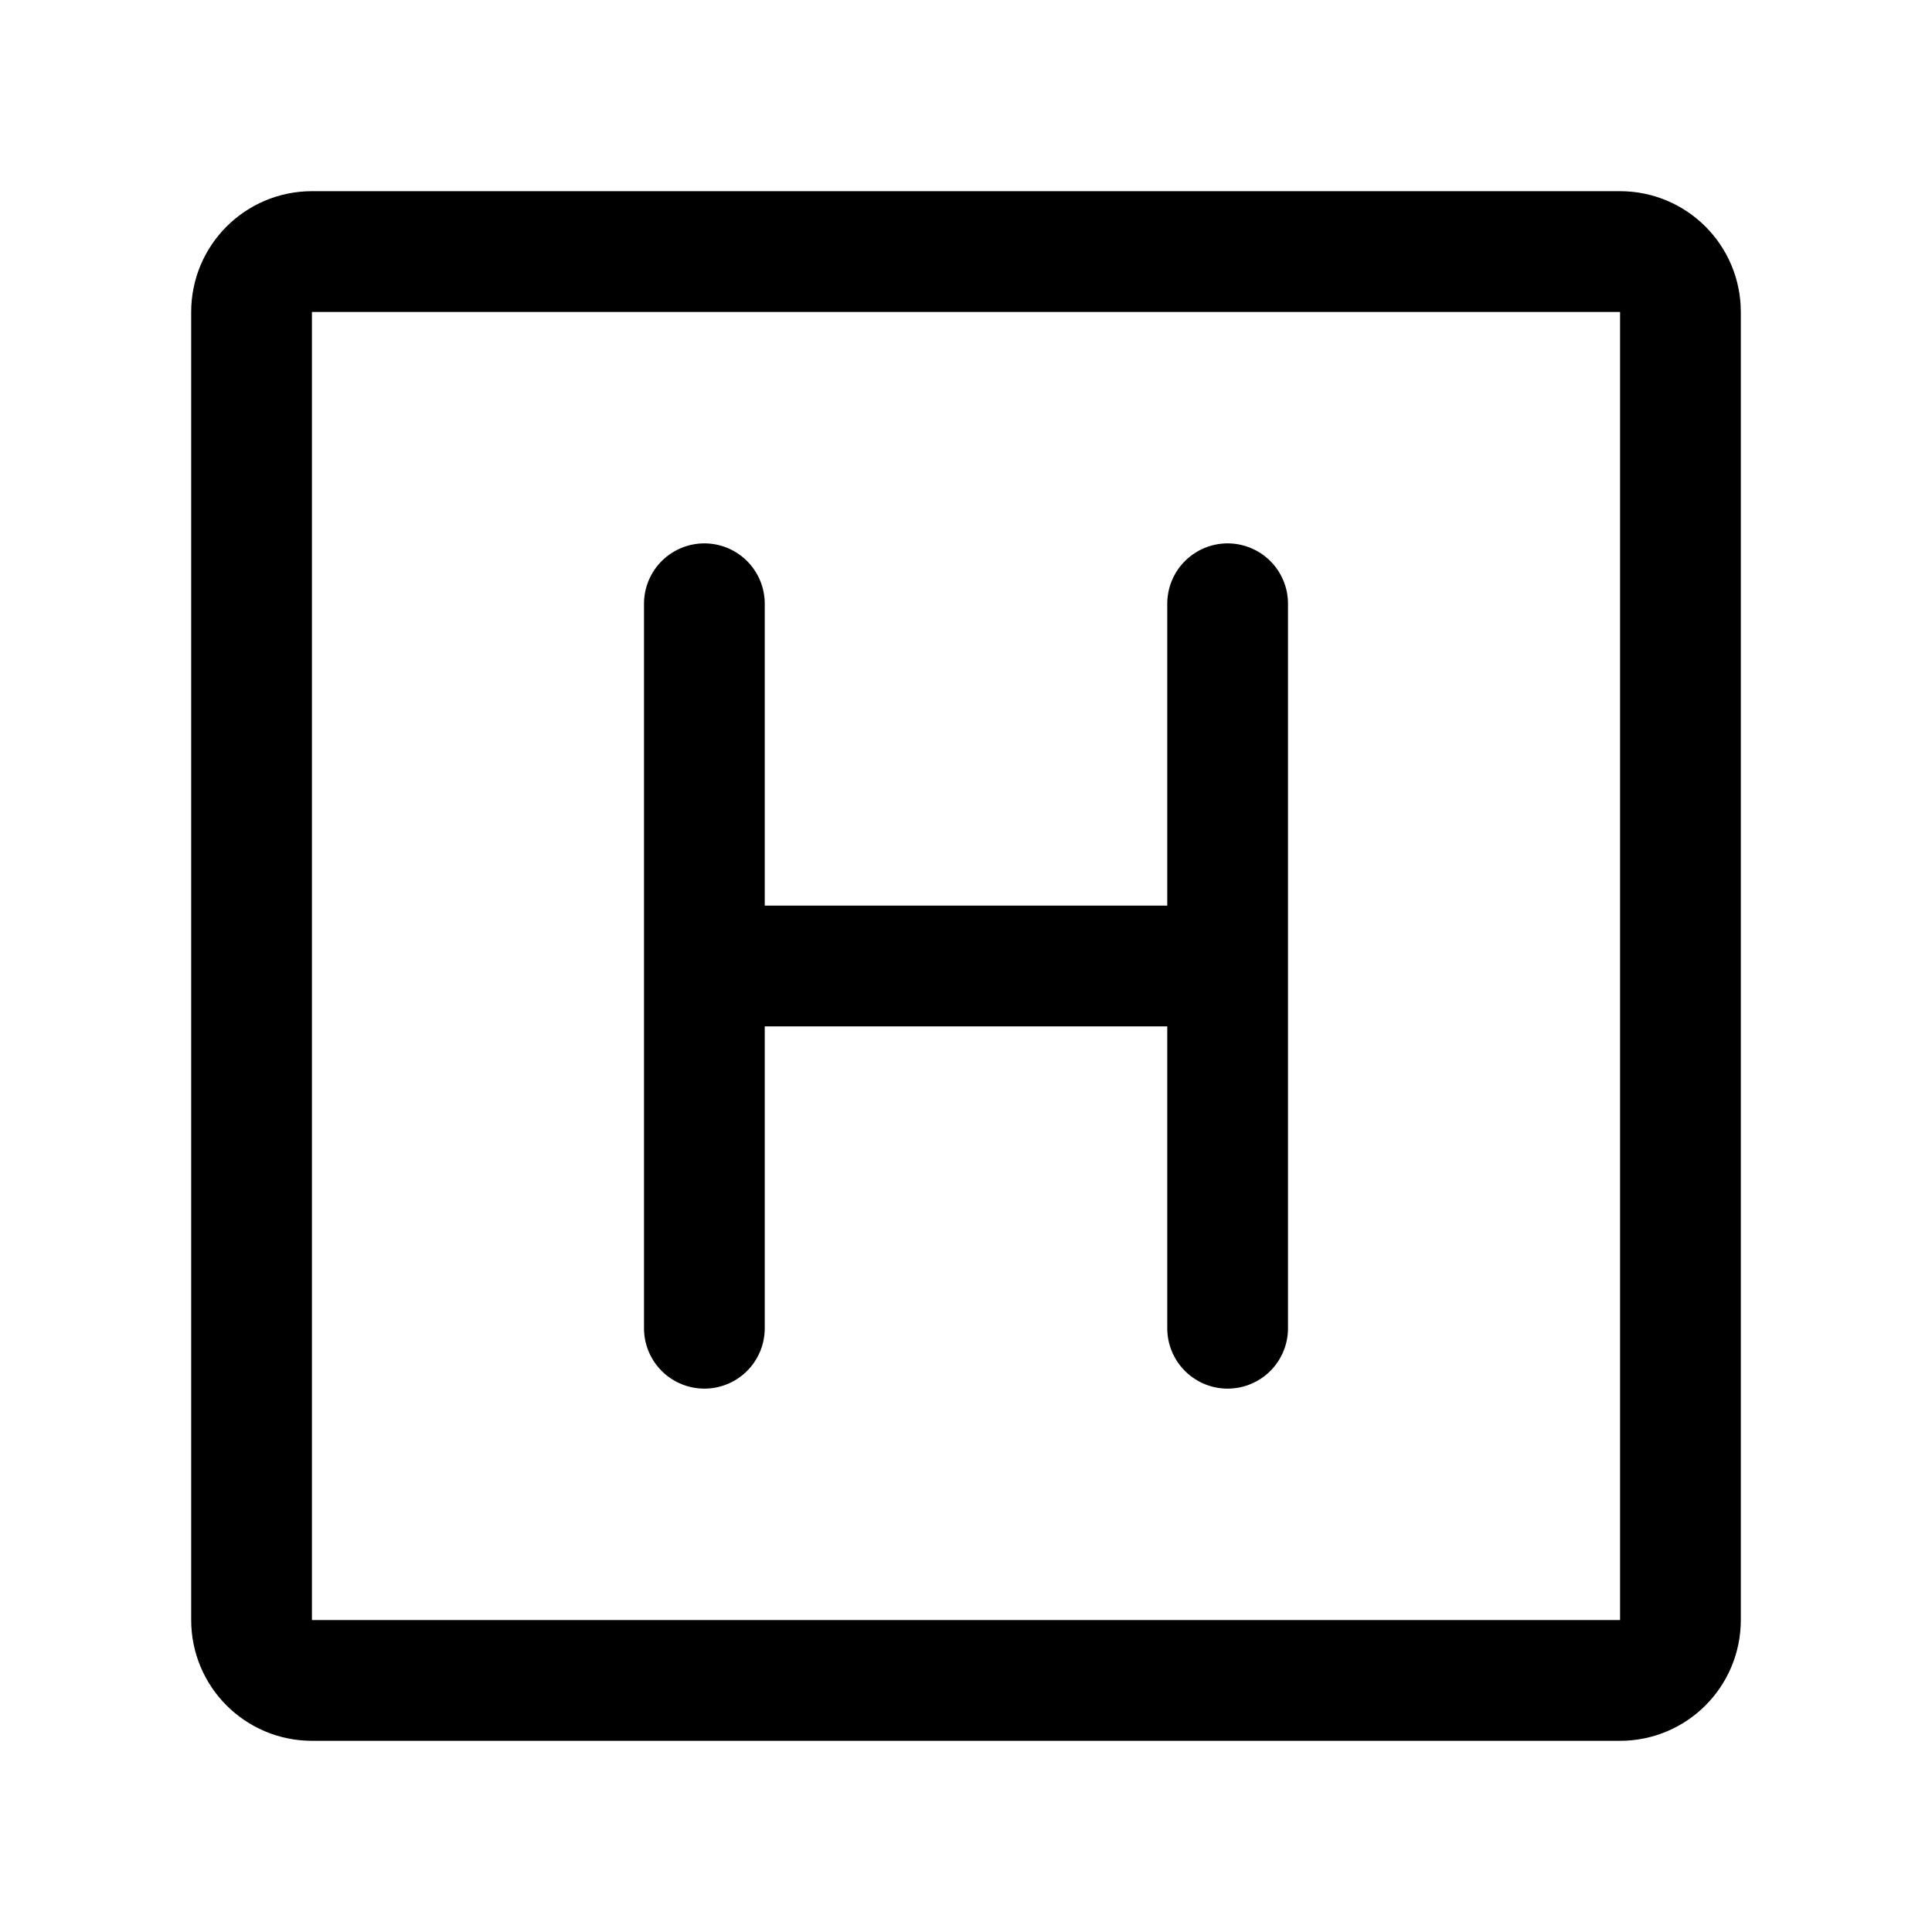
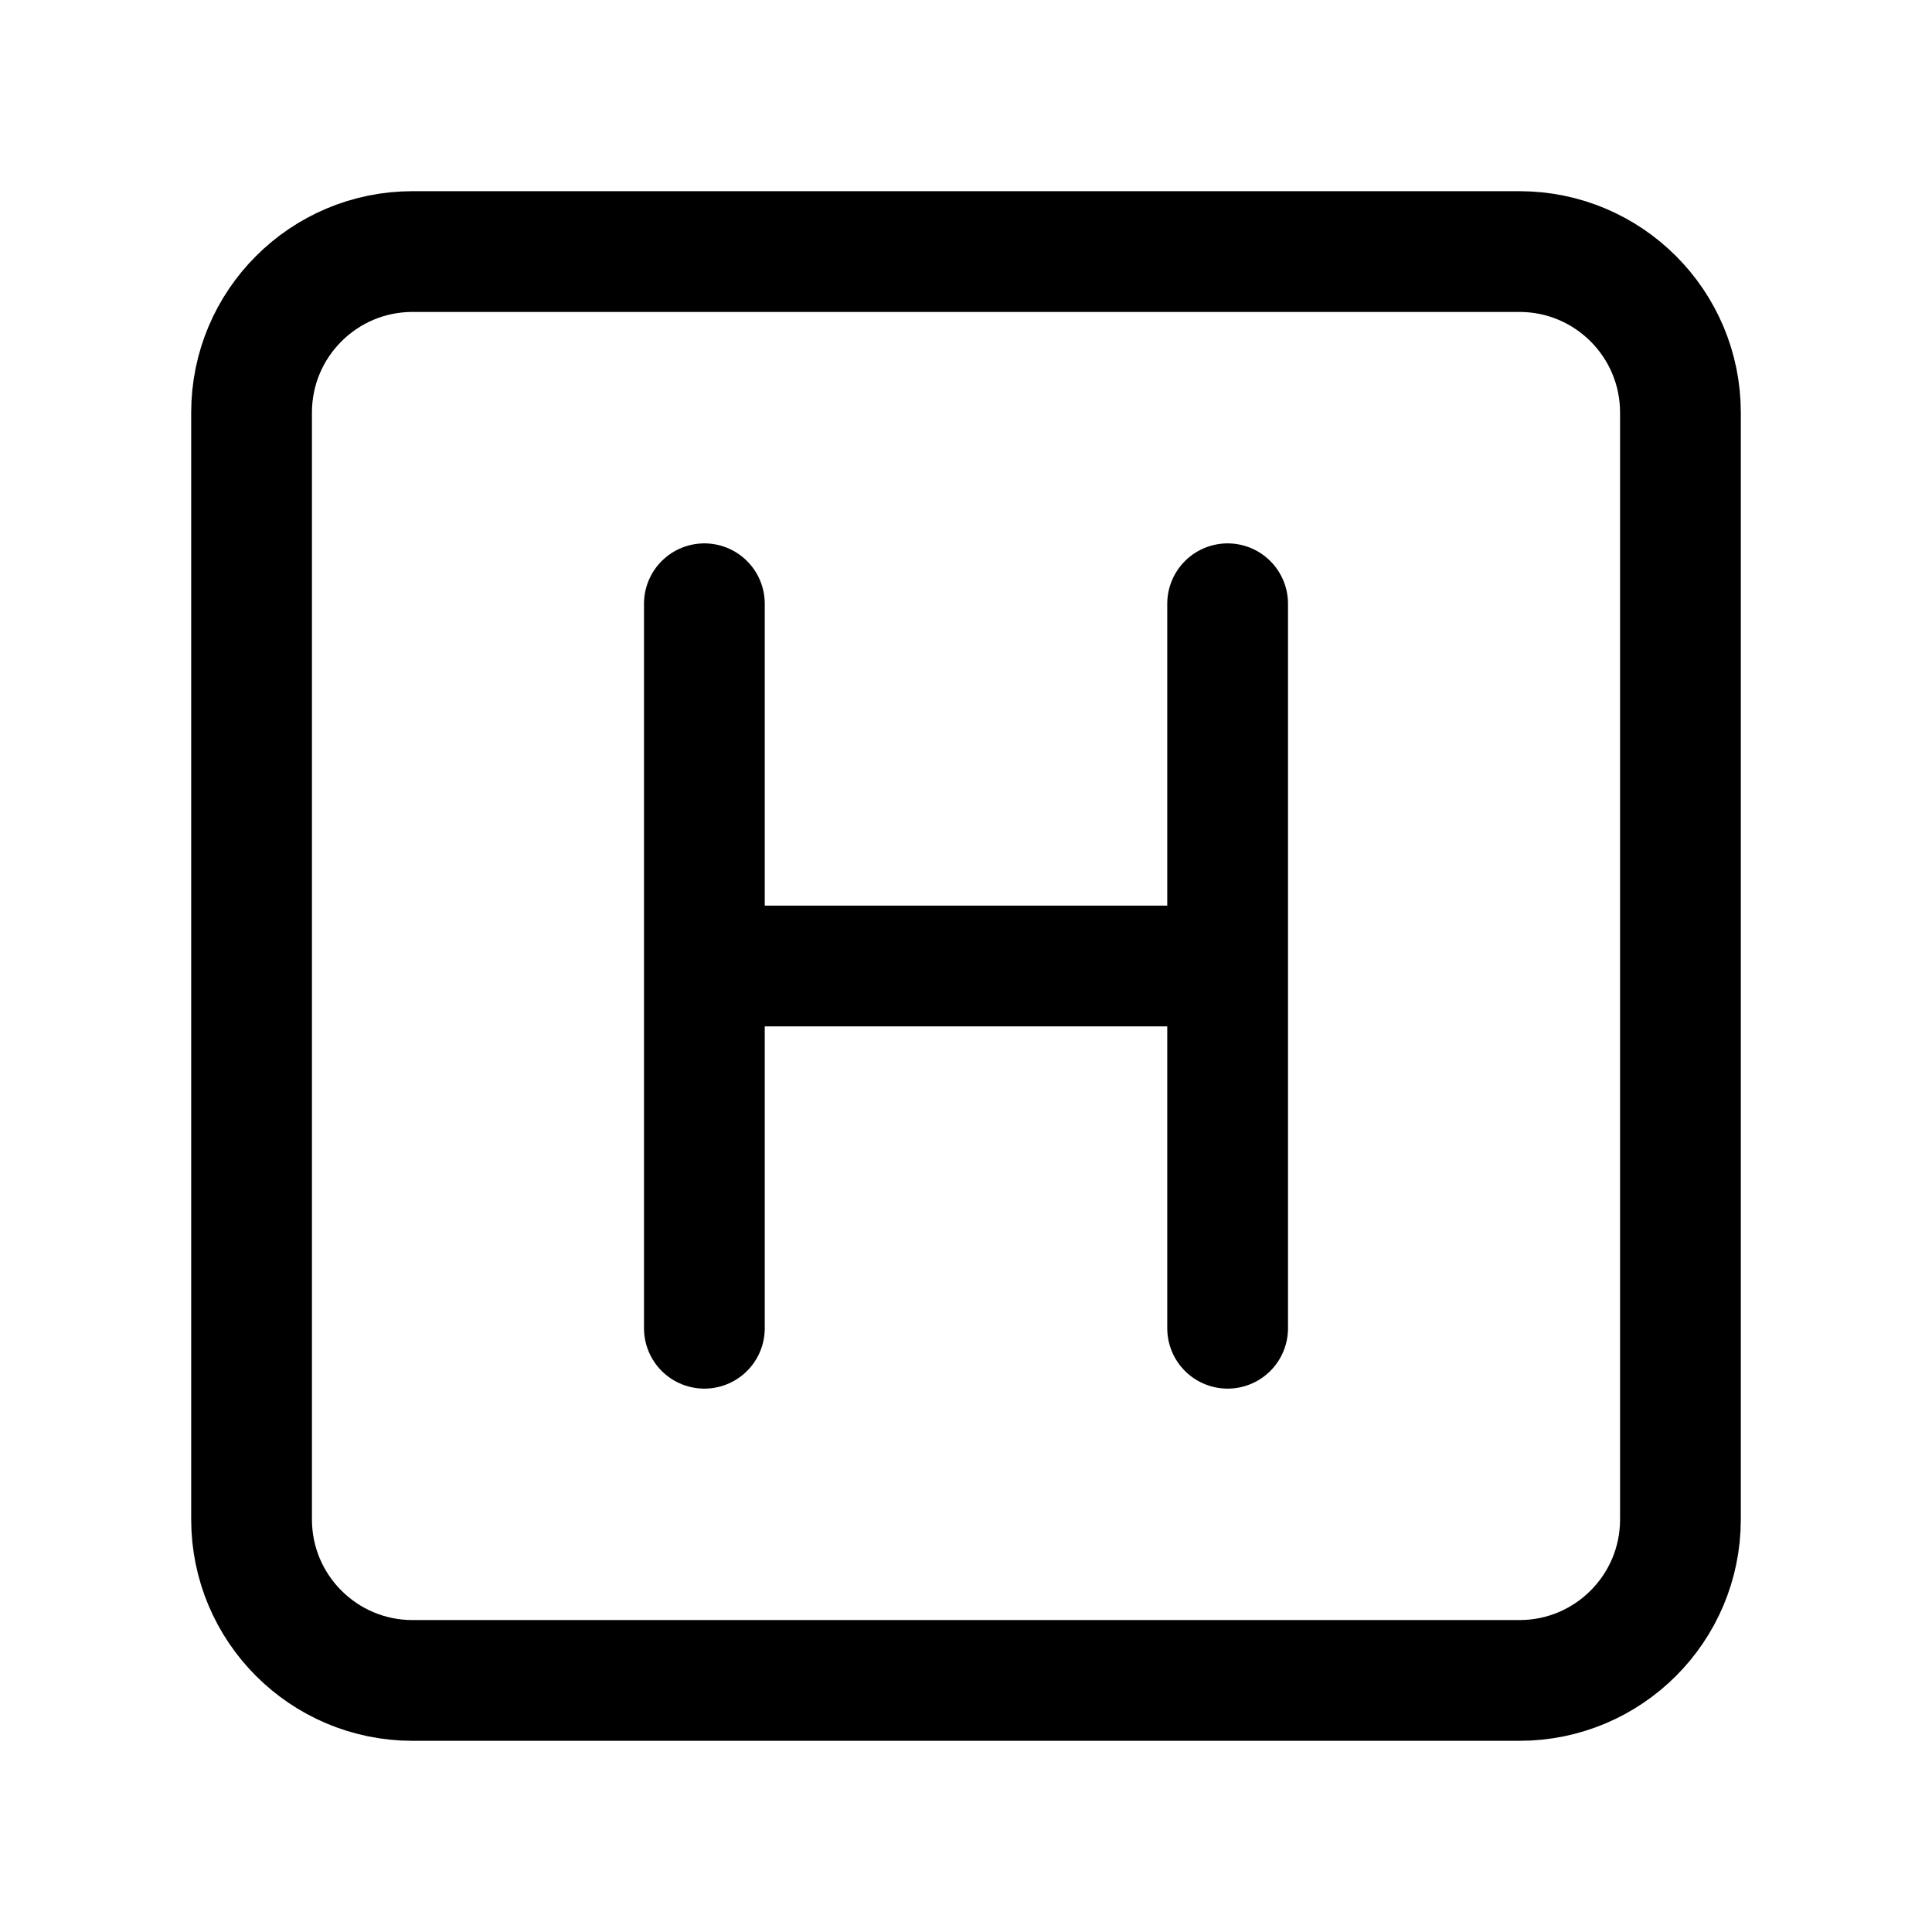
<svg xmlns="http://www.w3.org/2000/svg" width="192" height="192" viewBox="0 0 192 192" fill="none">
  <path d="M70 60v72m52-72v72M70 96h52" stroke="#000" stroke-width="12" stroke-linecap="round" />
-   <rect x="25" y="25" width="142" height="142" rx="6" stroke="#000" stroke-width="12" stroke-linecap="round" stroke-linejoin="round" />
+   <rect x="25" y="25" width="142" height="142" rx="16" stroke="#000" stroke-width="12" stroke-linecap="round" stroke-linejoin="round" />
</svg>
